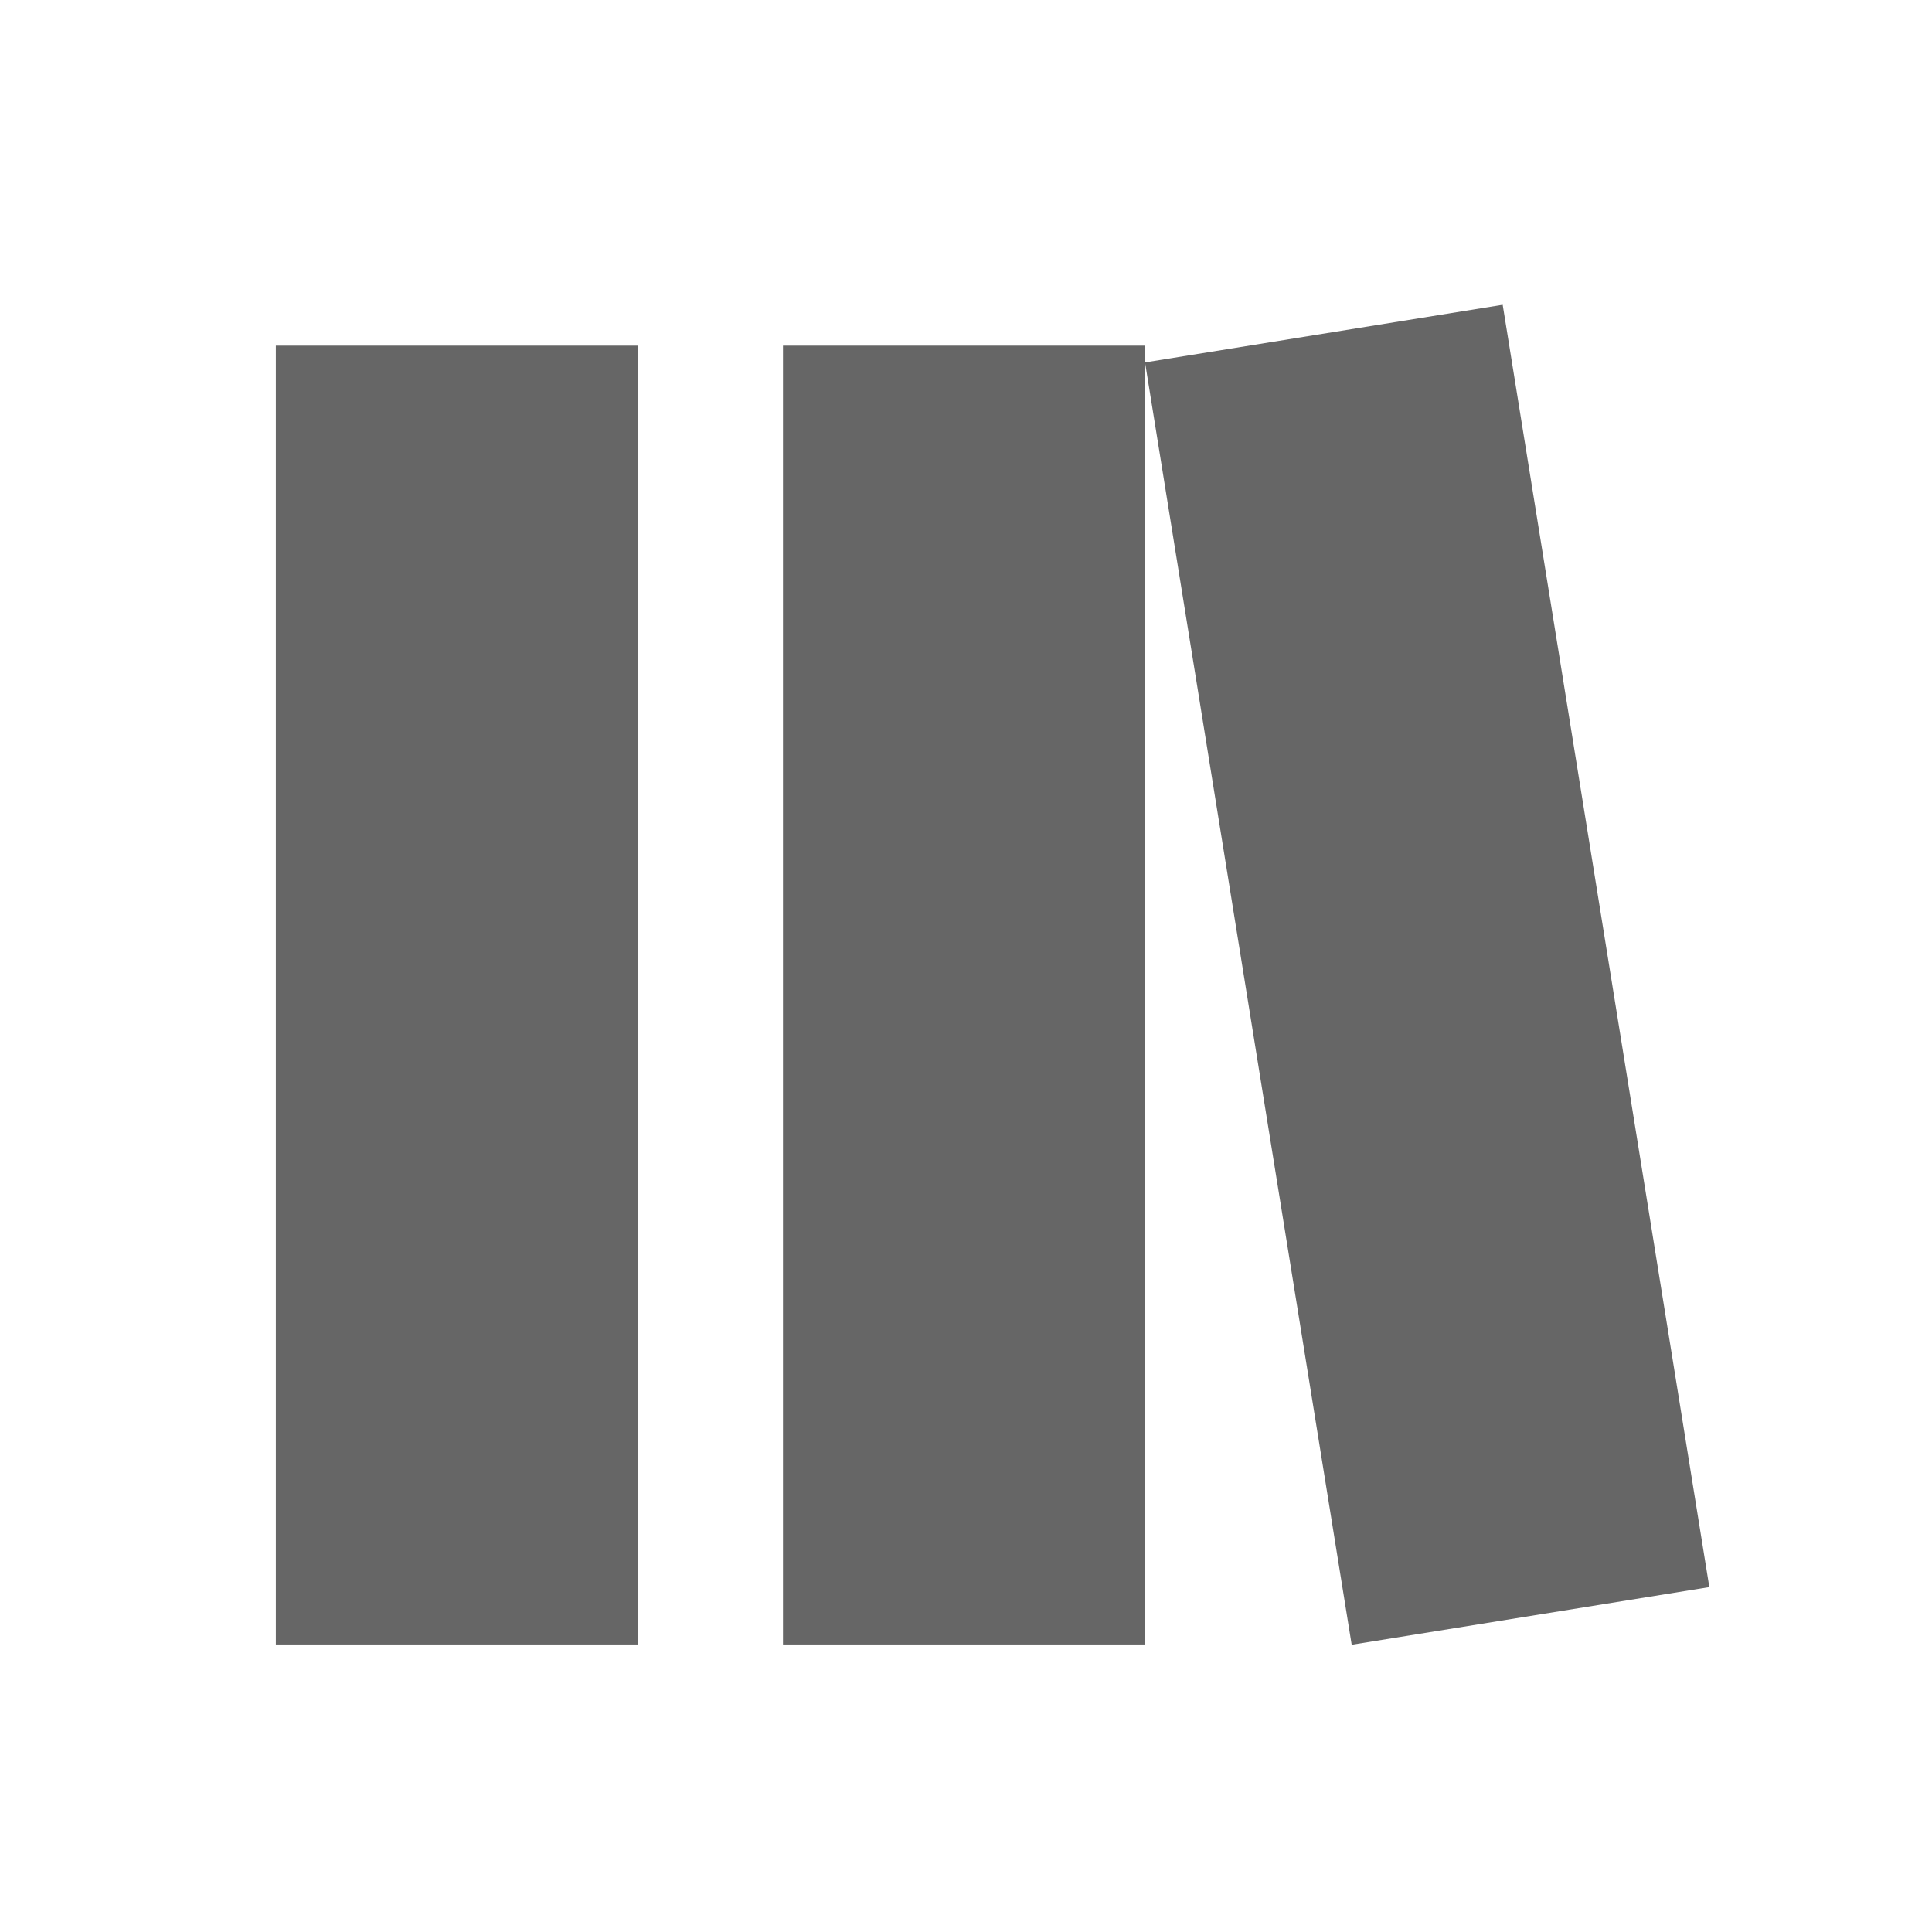
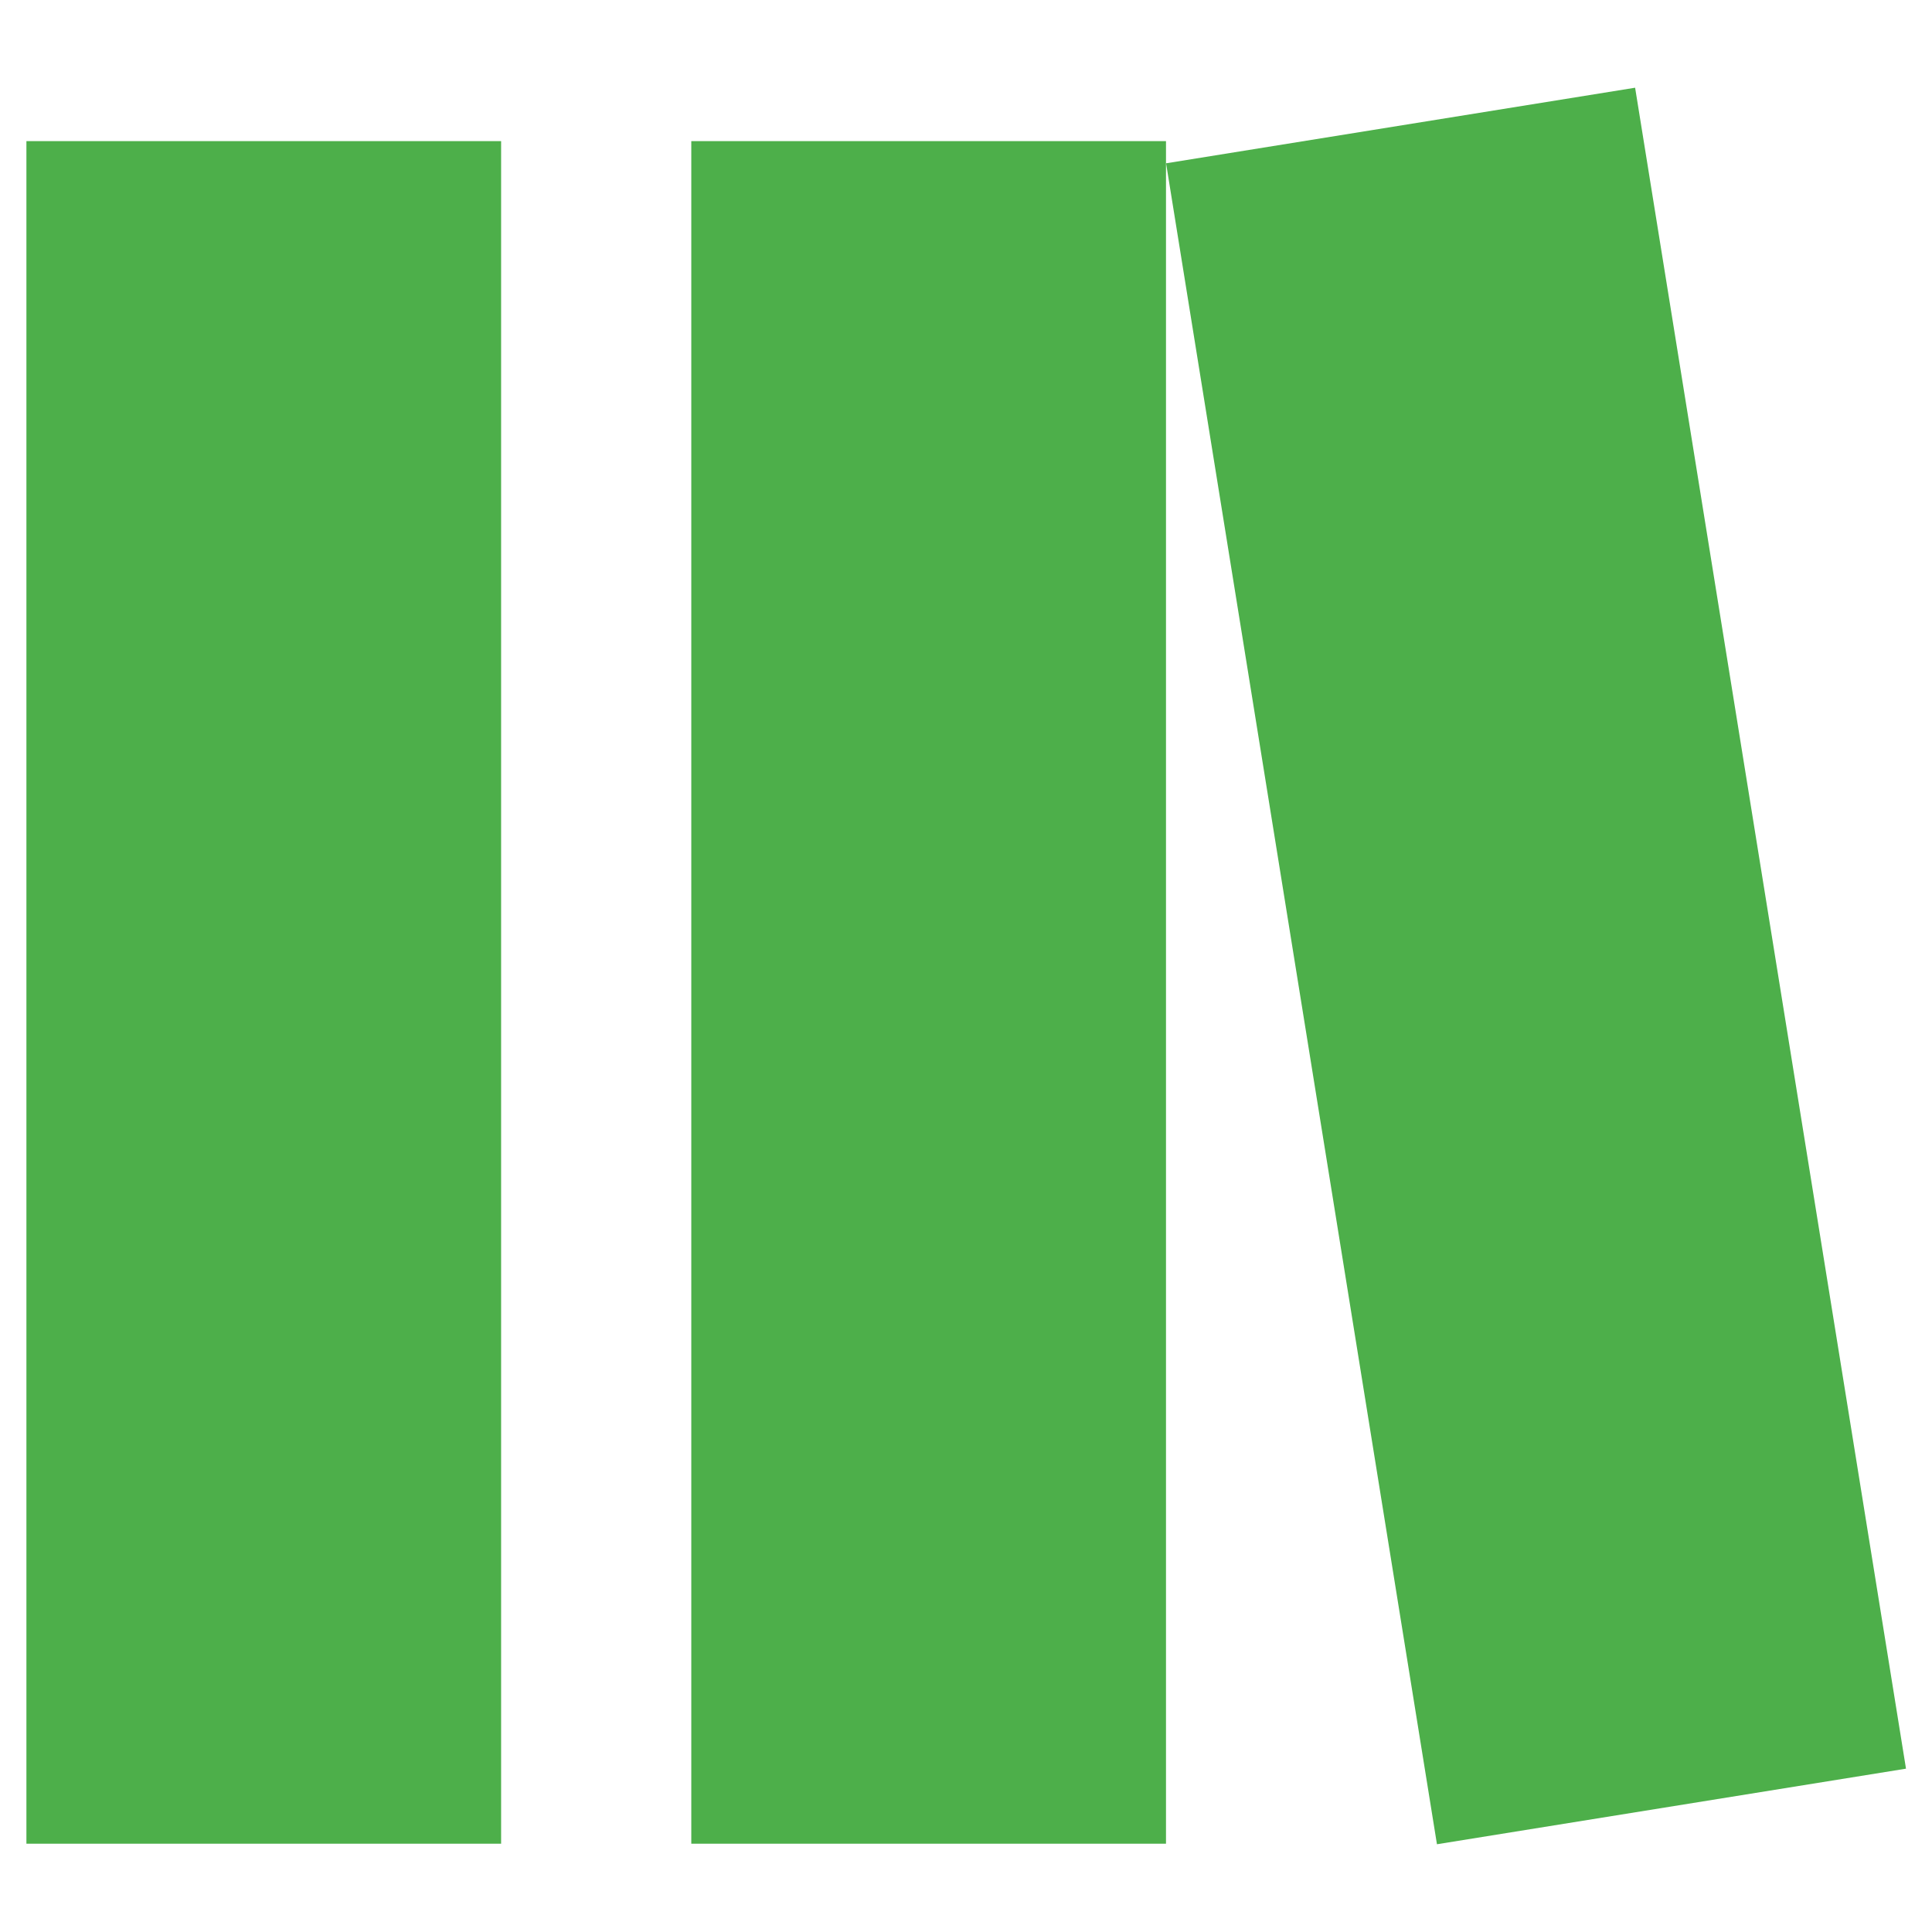
<svg xmlns="http://www.w3.org/2000/svg" version="1.1" id="Layer_1" x="0px" y="0px" viewBox="0 0 512 512" style="enable-background:new 0 0 512 512;" xml:space="preserve">
  <style type="text/css">
- 	.st0{fill:#666666;}
+ 	.st0{fill:#4DAF4A;}
</style>
-   <rect x="330.2" y="86.2" transform="matrix(0.9873 -0.1591 0.1591 0.9873 -36.2754 63.4741)" class="st0" width="96" height="344.2" />
-   <rect x="207.5" y="91.6" class="st0" width="96" height="344.2" />
-   <rect x="73.1" y="91.6" class="st0" width="96" height="344.2" />
+   <g>
+     <rect x="344.1" y="30.4" transform="matrix(0.9873 -0.1591 0.1591 0.9873 -35.5446 68.0086)" class="st0" width="125.9" height="451.2" />
+     <rect x="183.2" y="37.4" class="st0" width="125.8" height="451.2" />
+     <rect x="7" y="37.4" class="st0" width="125.8" height="451.2" />
+   </g>
</svg>
